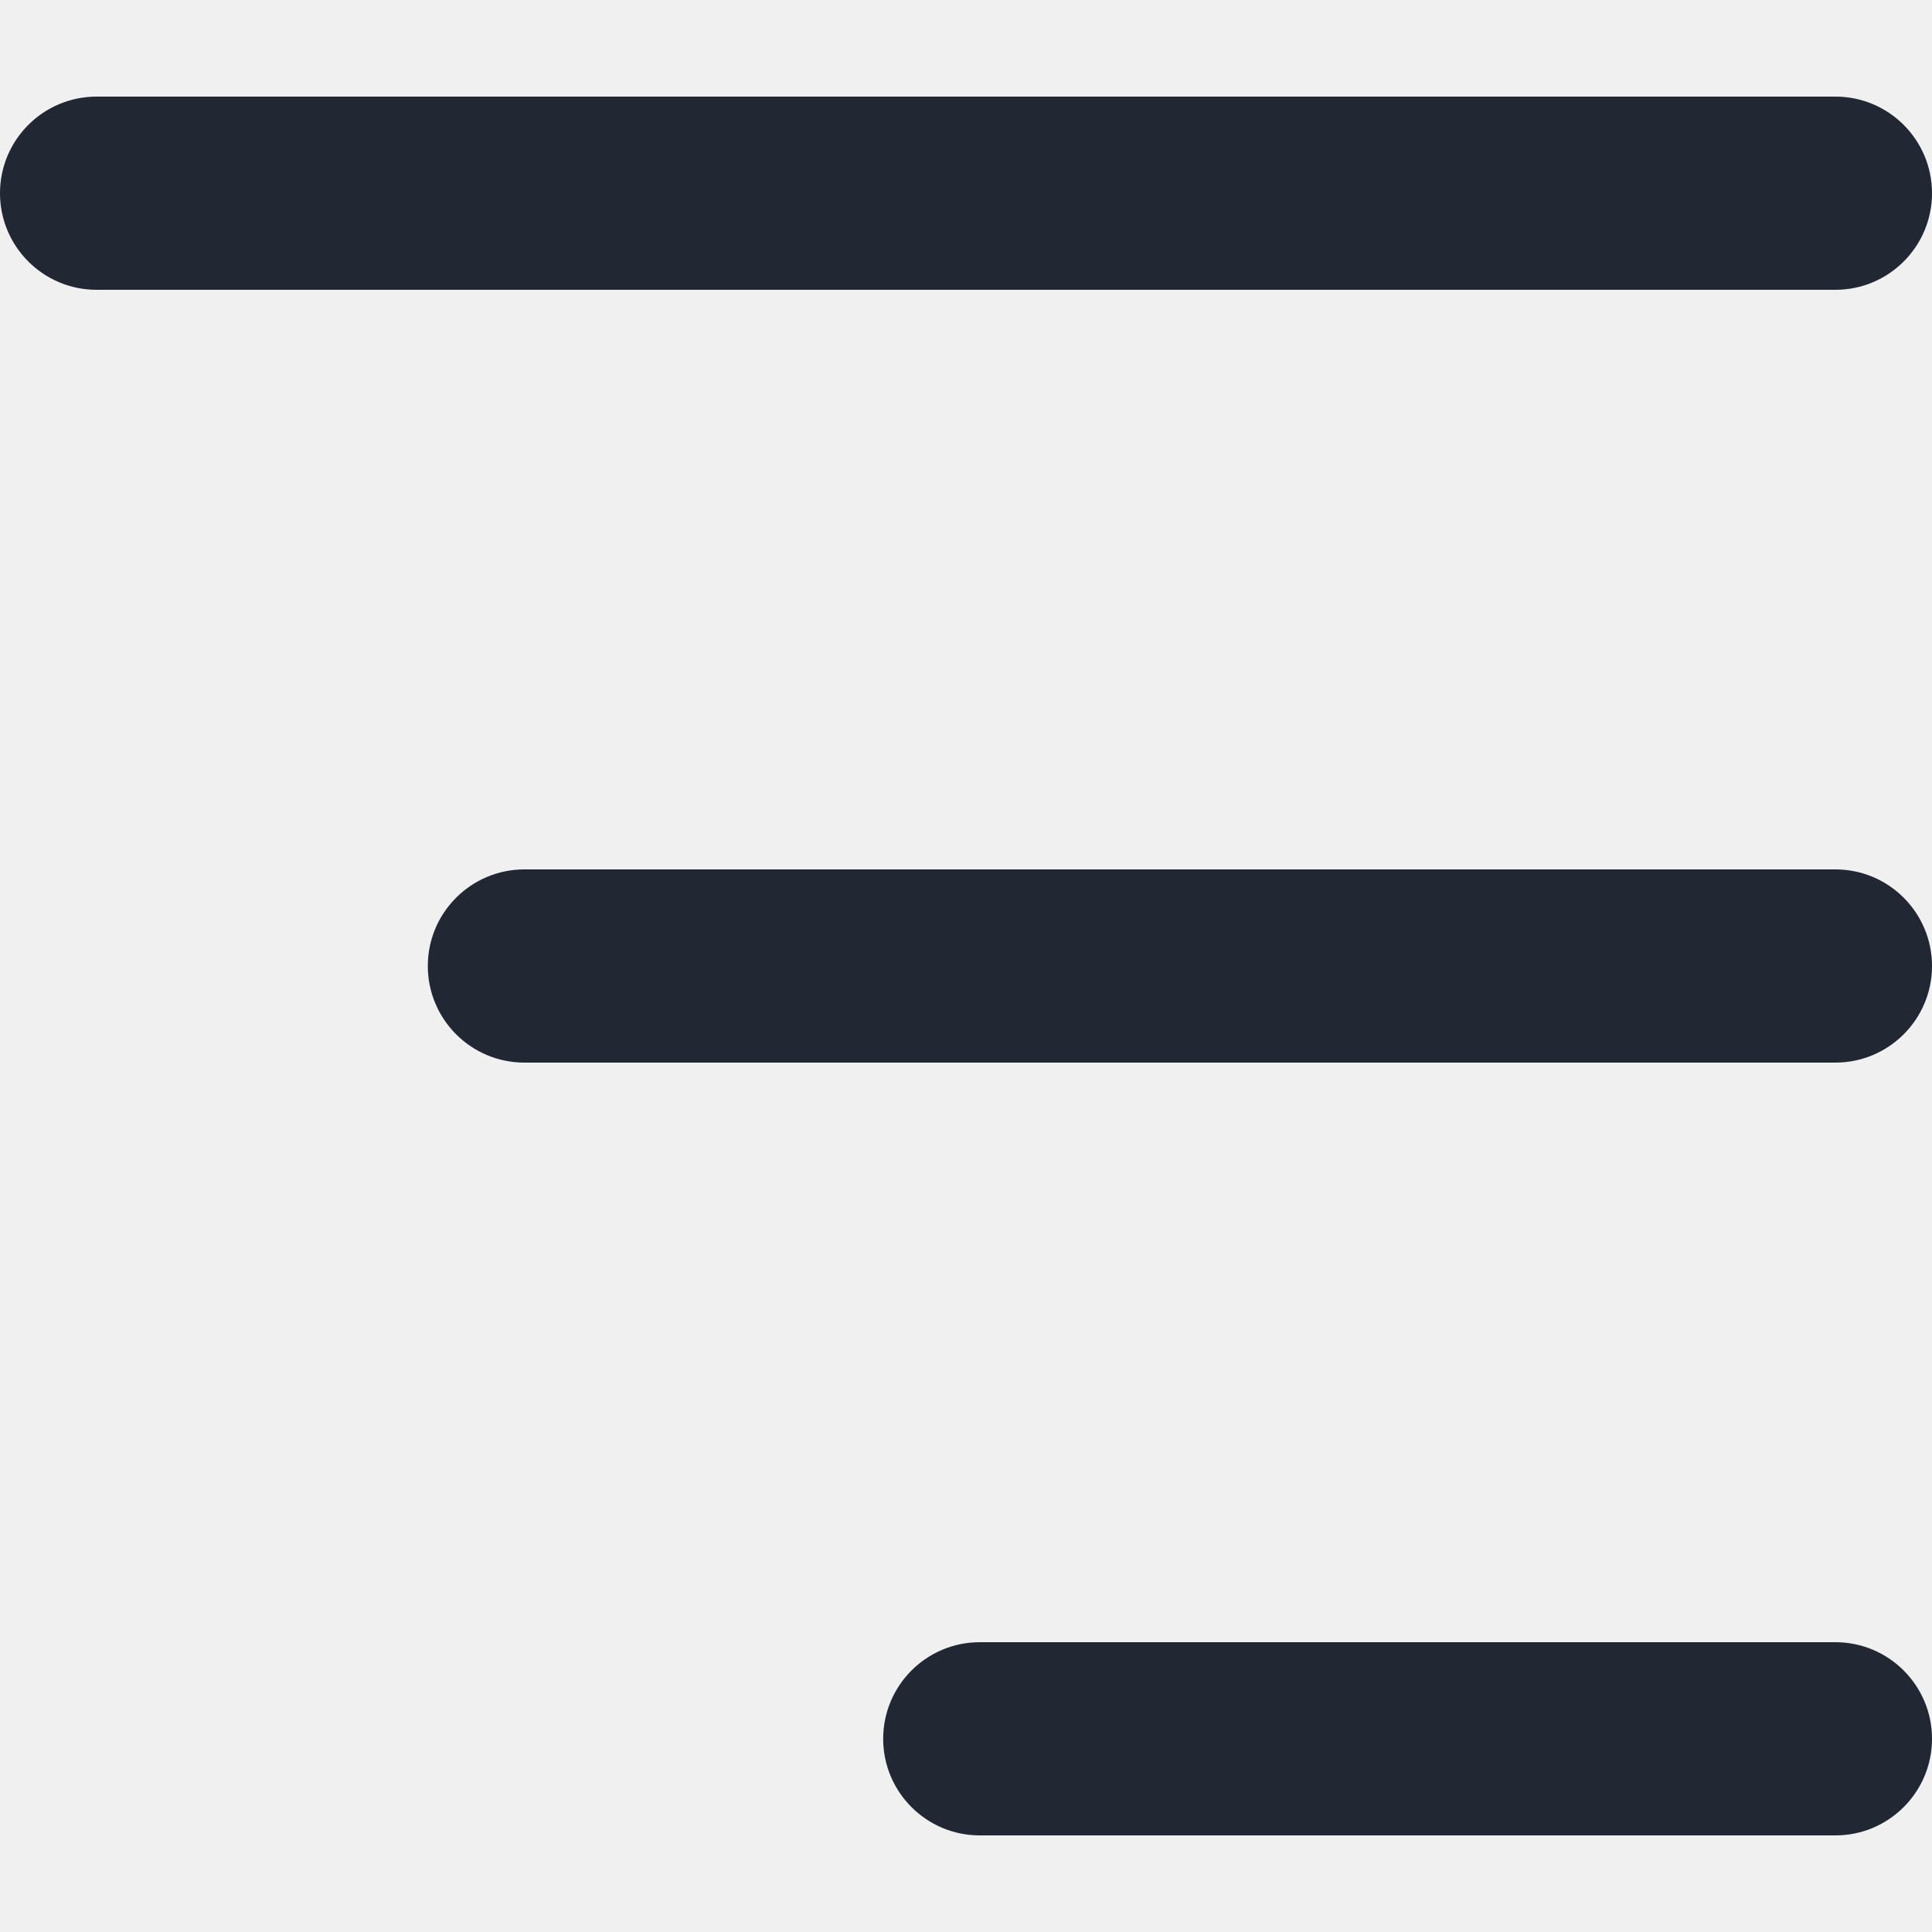
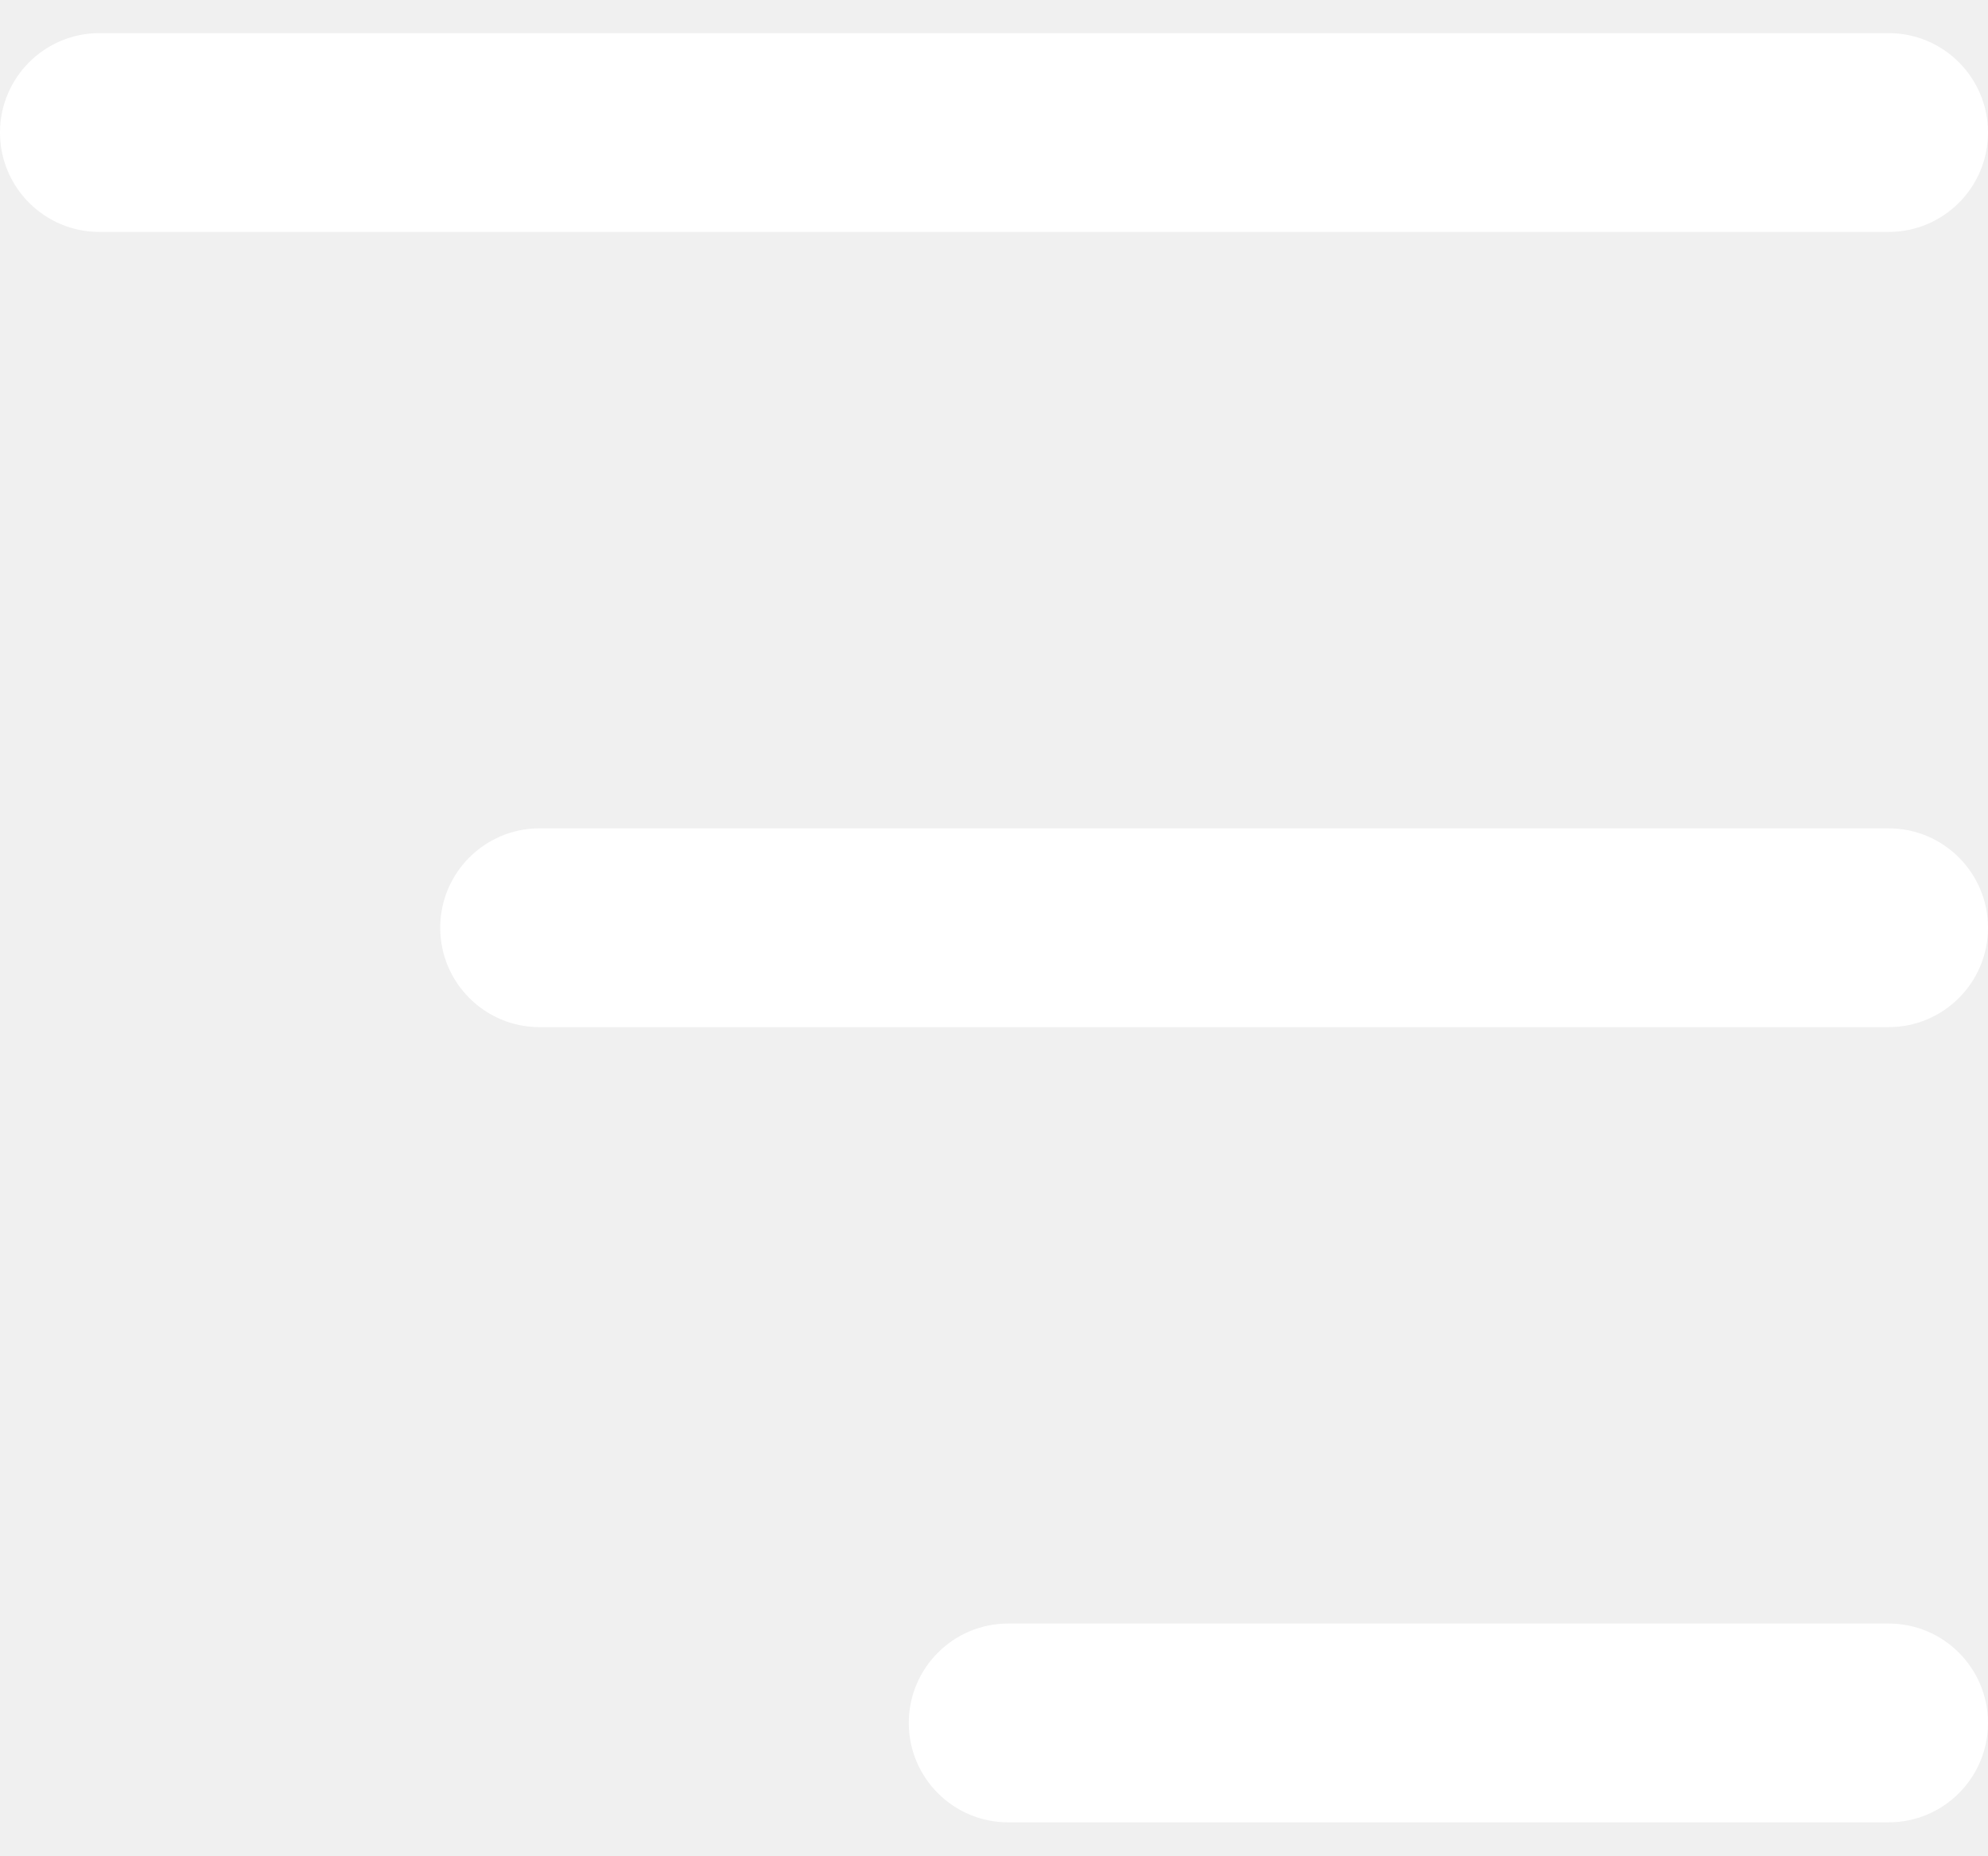
- <svg xmlns="http://www.w3.org/2000/svg" width="30" height="30" viewBox="0 0 30 30" fill="none">
-   <path d="M28.5 25.5H15.214C14.386 25.5 13.714 26.172 13.714 27C13.714 27.828 14.386 28.5 15.214 28.5H28.5C29.328 28.5 30 27.828 30 27C30 26.172 29.328 25.5 28.5 25.5ZM1.5 4.5H28.5C29.328 4.5 30 3.828 30 3C30 2.172 29.328 1.5 28.5 1.5H1.5C0.672 1.5 0 2.172 0 3C0 3.828 0.672 4.5 1.5 4.5ZM28.5 13.5H8.143C7.315 13.5 6.643 14.172 6.643 15C6.643 15.828 7.315 16.5 8.143 16.5H28.5C29.328 16.5 30 15.828 30 15C30 14.172 29.328 13.5 28.5 13.5Z" fill="#212733" />
+ <svg xmlns="http://www.w3.org/2000/svg" width="30" height="28" viewBox="0 0 30 28" fill="none">
+   <path d="M28.5 24.5H15.214C14.386 24.5 13.714 25.172 13.714 26C13.714 26.828 14.386 27.5 15.214 27.5H28.5C29.328 27.5 30 26.828 30 26C30 25.172 29.328 24.5 28.5 24.5ZM1.5 3.5H28.5C29.328 3.5 30 2.828 30 2C30 1.172 29.328 0.5 28.5 0.5H1.5C0.672 0.5 0 1.172 0 2C0 2.828 0.672 3.5 1.5 3.5ZM28.5 12.5H8.143C7.315 12.5 6.643 13.172 6.643 14C6.643 14.828 7.315 15.5 8.143 15.5H28.5C29.328 15.5 30 14.828 30 14C30 13.172 29.328 12.5 28.5 12.5Z" fill="white" />
</svg>
